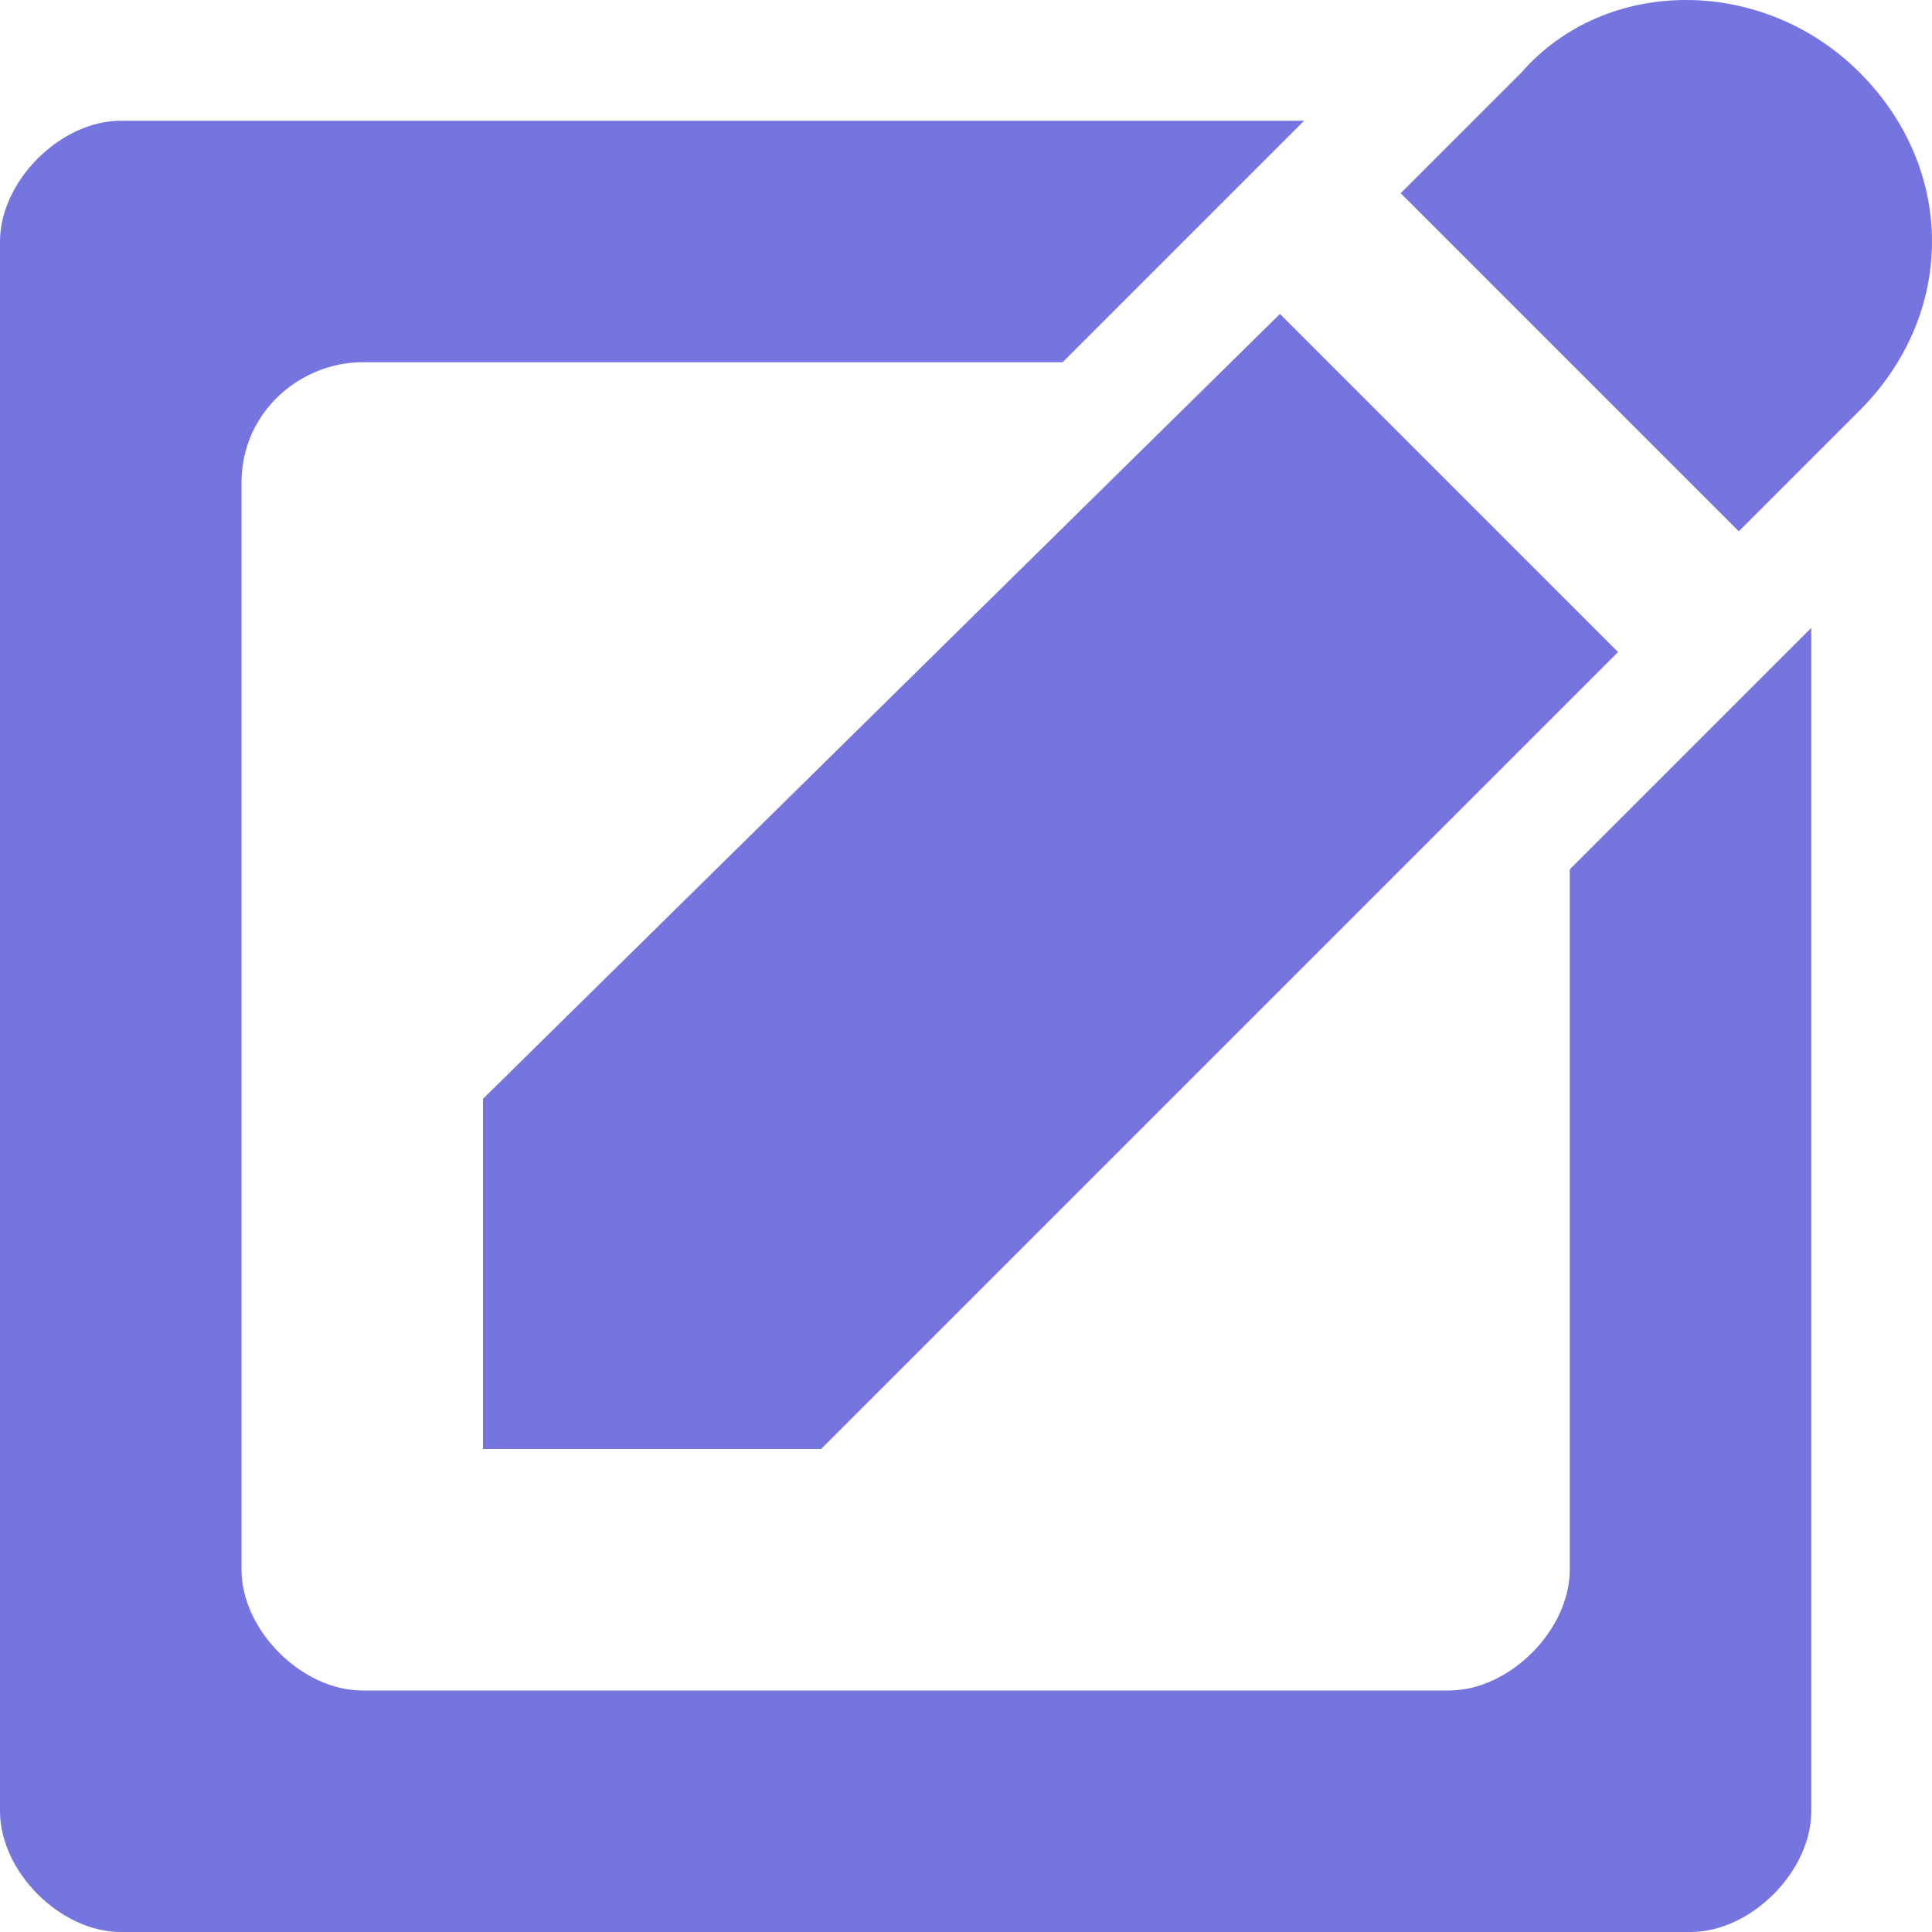
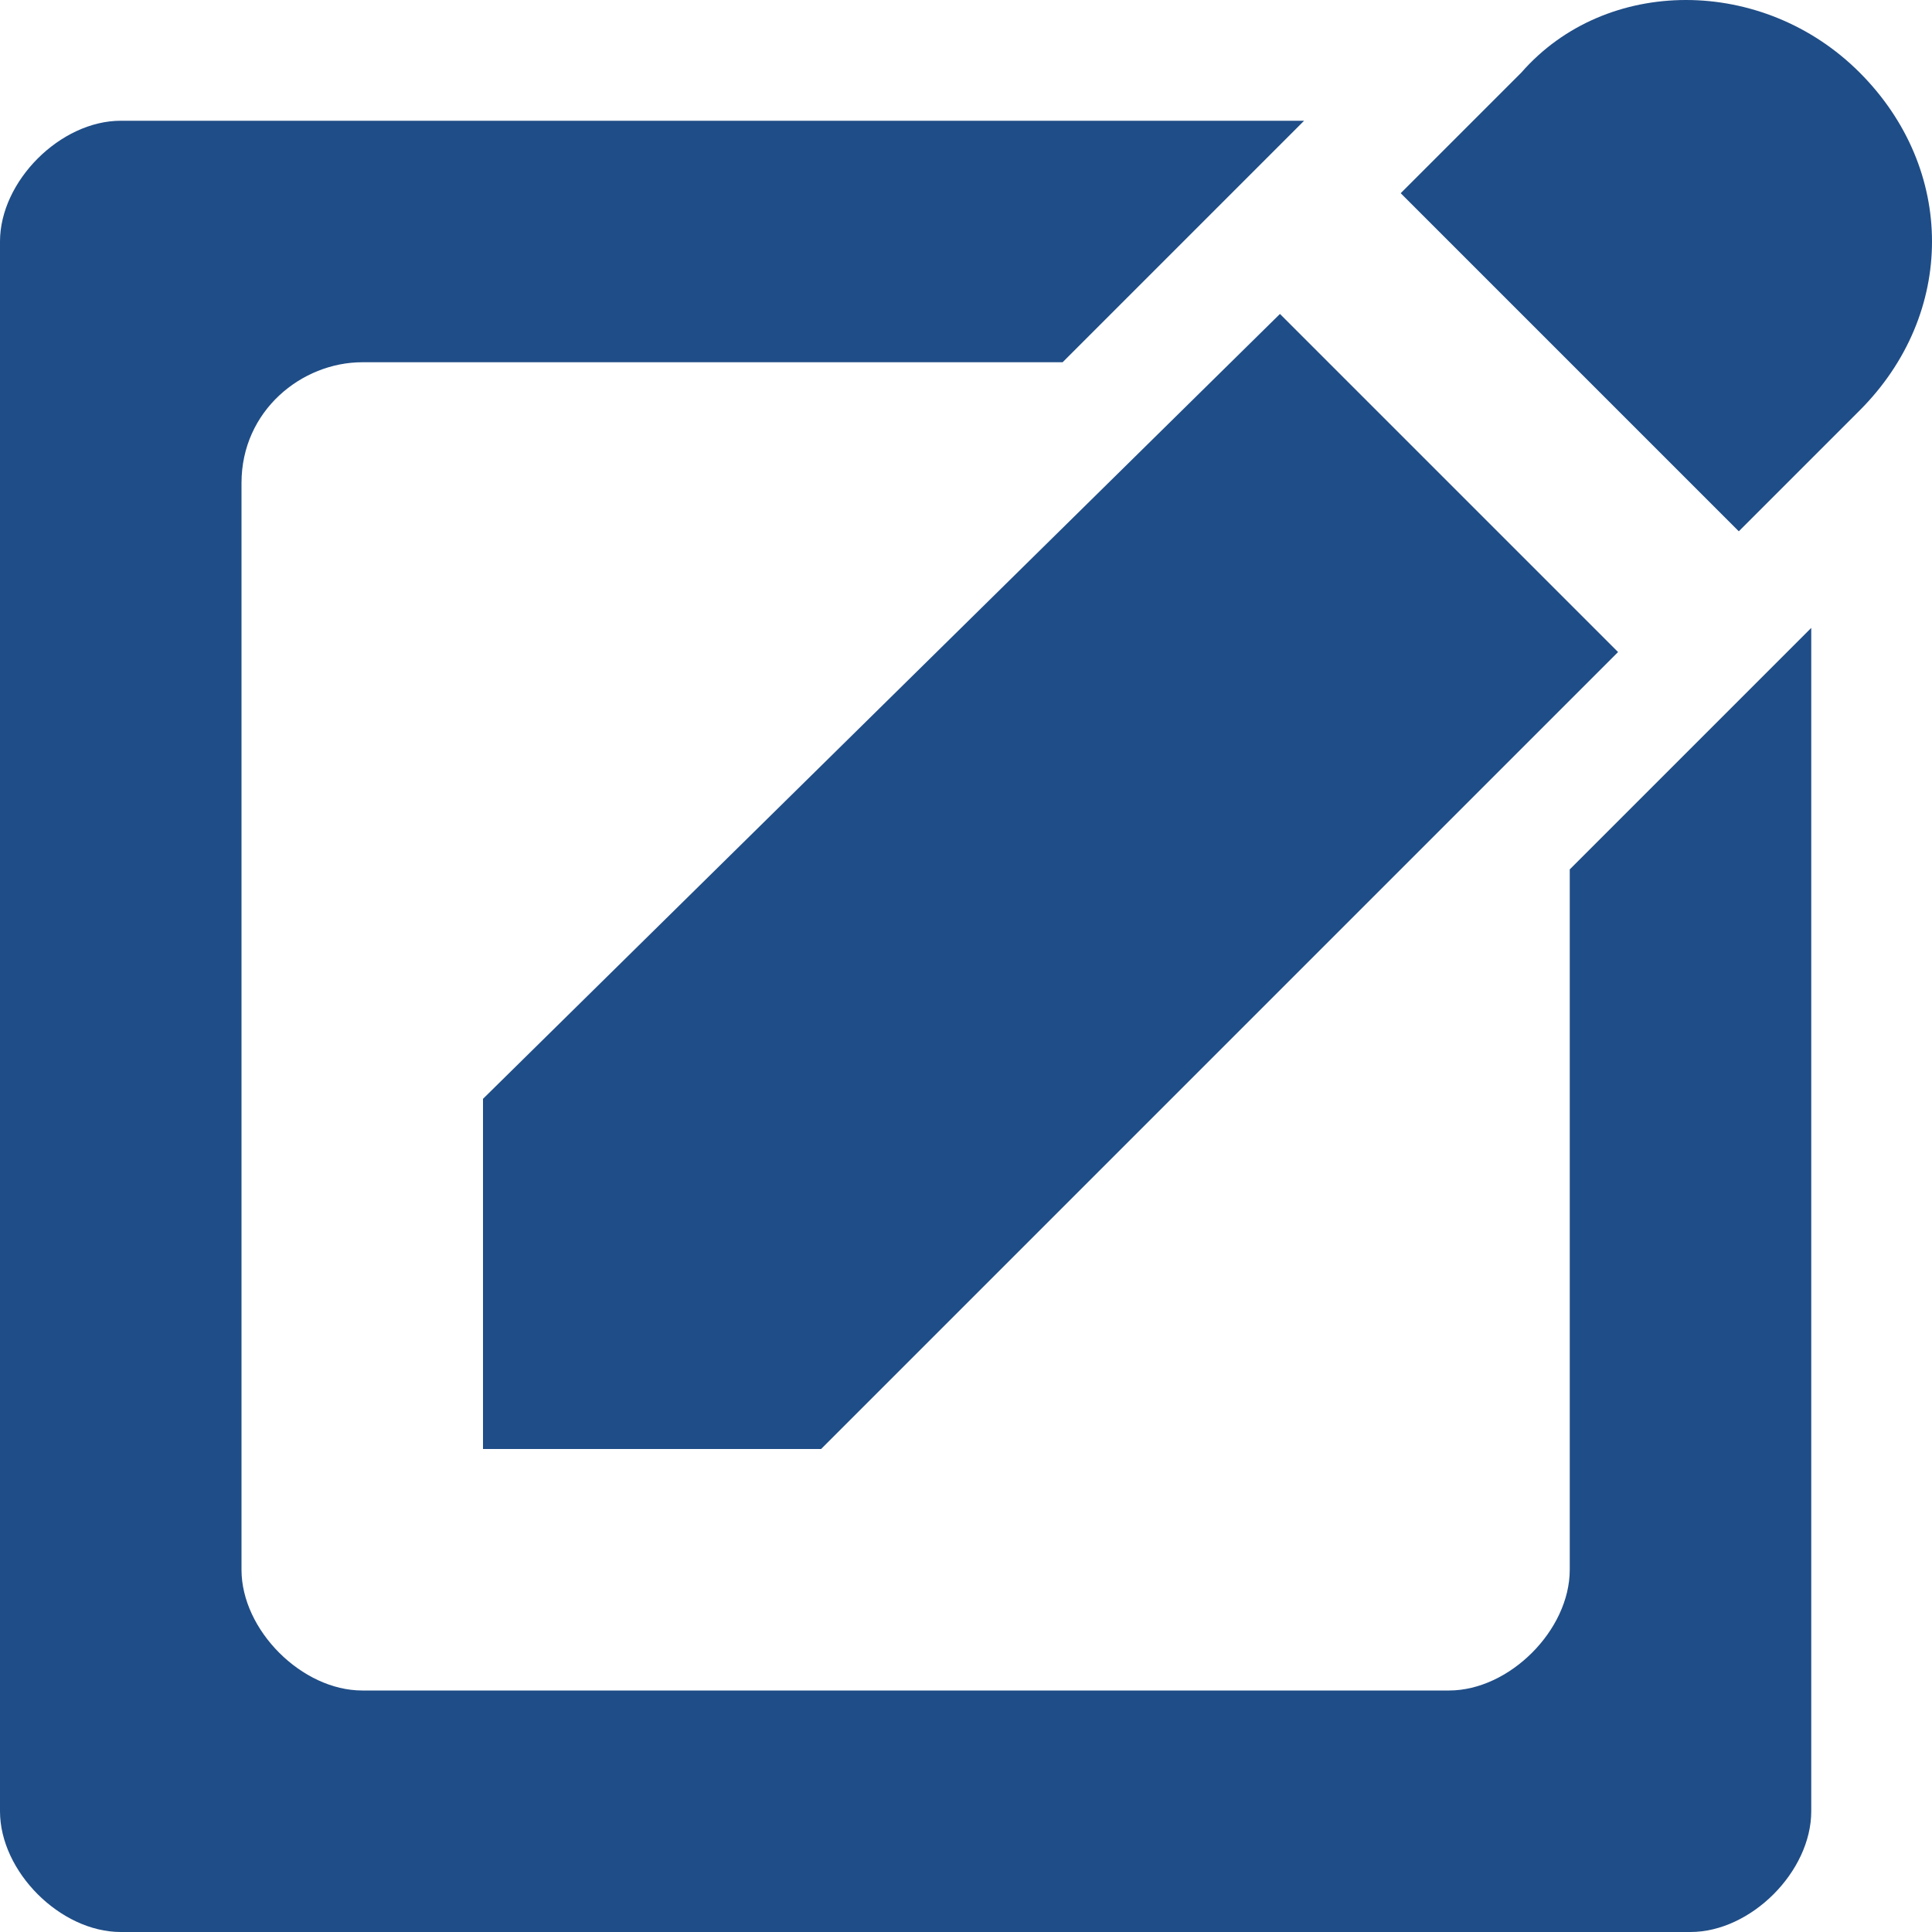
<svg xmlns="http://www.w3.org/2000/svg" version="1.1" x="0px" y="0px" width="16px" height="16px" viewBox="0 0 16 16" style="overflow:visible;enable-background:new 0 0 16 16;" xml:space="preserve" preserveAspectRatio="xMinYMid meet">
  <defs>
</defs>
-   <path style="fill:#7575E0;" d="M15,5.2V15c0,0.5-0.5,1-1,1H1c-0.5,0-1-0.5-1-1V2c0-0.5,0.5-1,1-1h9.8l-2,2H3C2.5,3,2,3.4,2,4v9  c0,0.5,0.5,1,1,1h9c0.5,0,1-0.5,1-1V7.2L15,5.2z M15.4,0.6L15.4,0.6c-0.8-0.8-2.1-0.8-2.8,0l-1,1l2.8,2.8l1-1  C16.2,2.6,16.2,1.4,15.4,0.6z M10.6,2.6L4,9.1V12h2.8c0,0,1.8-1.8,1.8-1.8l4.8-4.8L10.6,2.6z" />
+   <path style="fill:#1F4D87;" d="M15,5.2V15c0,0.5-0.5,1-1,1H1c-0.5,0-1-0.5-1-1V2c0-0.5,0.5-1,1-1h9.8l-2,2H3C2.5,3,2,3.4,2,4v9  c0,0.5,0.5,1,1,1h9c0.5,0,1-0.5,1-1V7.2L15,5.2z M15.4,0.6L15.4,0.6c-0.8-0.8-2.1-0.8-2.8,0l-1,1l2.8,2.8l1-1  C16.2,2.6,16.2,1.4,15.4,0.6z M10.6,2.6L4,9.1V12h2.8c0,0,1.8-1.8,1.8-1.8l4.8-4.8L10.6,2.6z" />
</svg>
